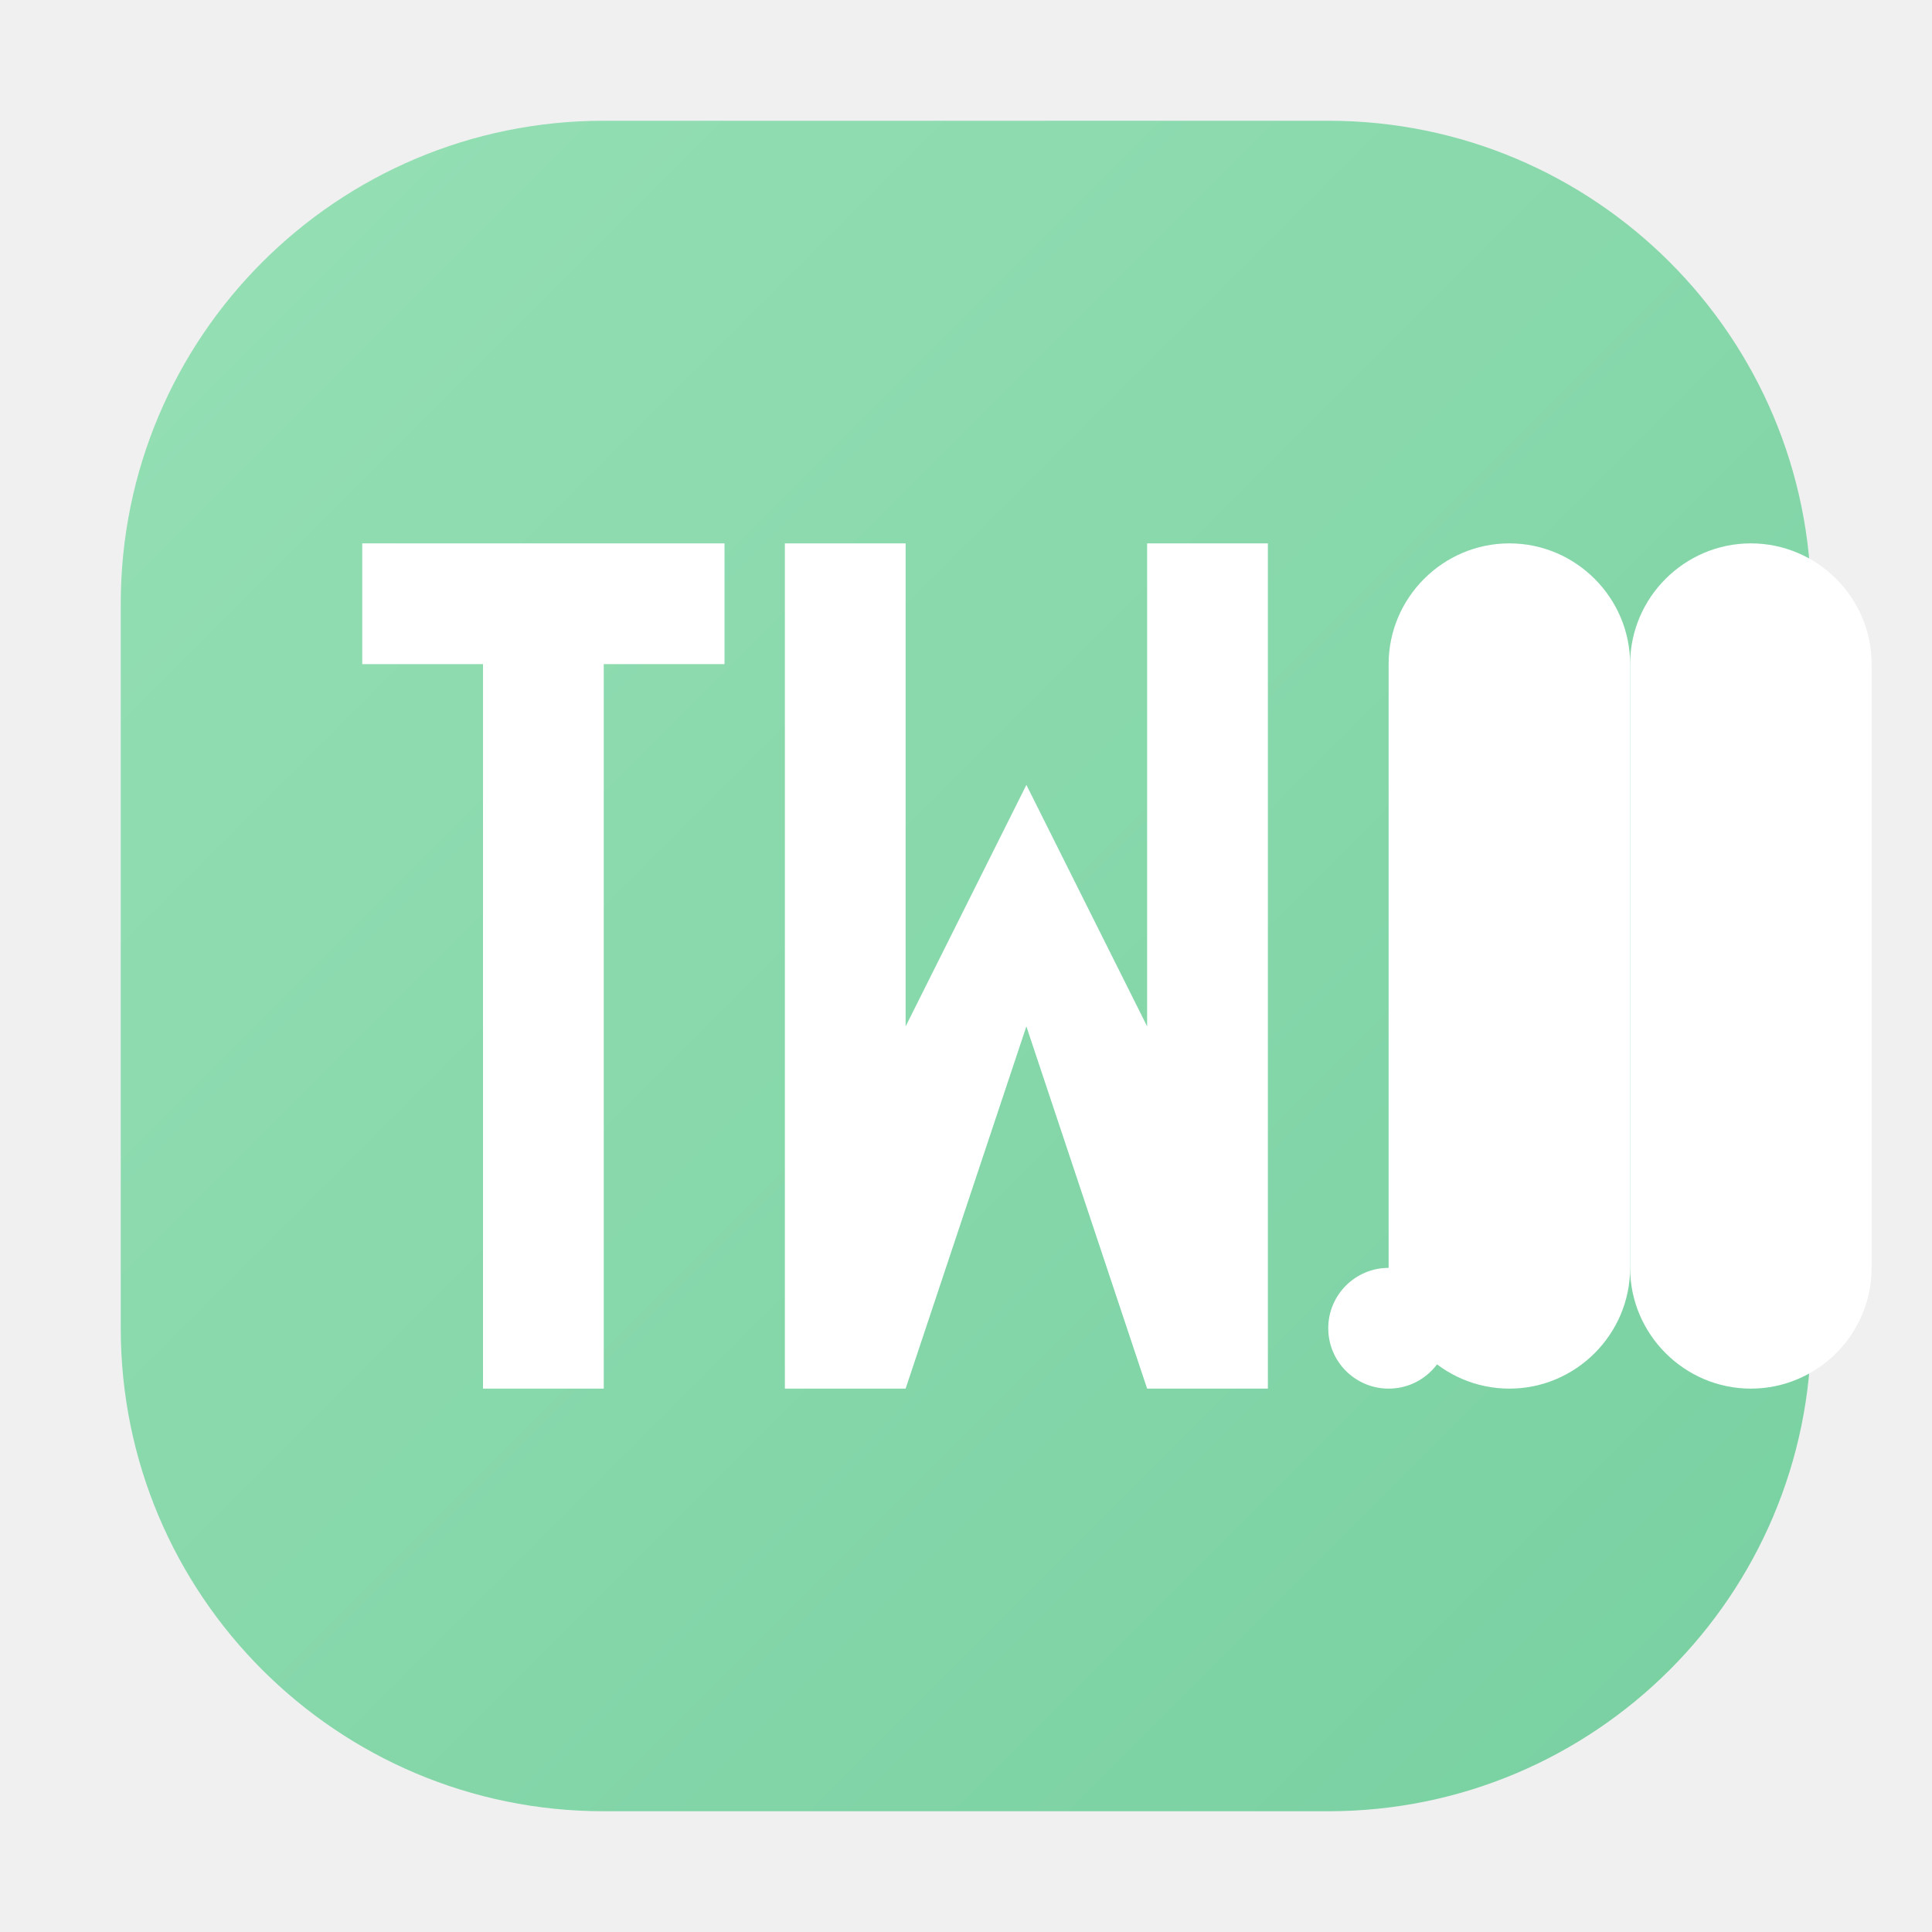
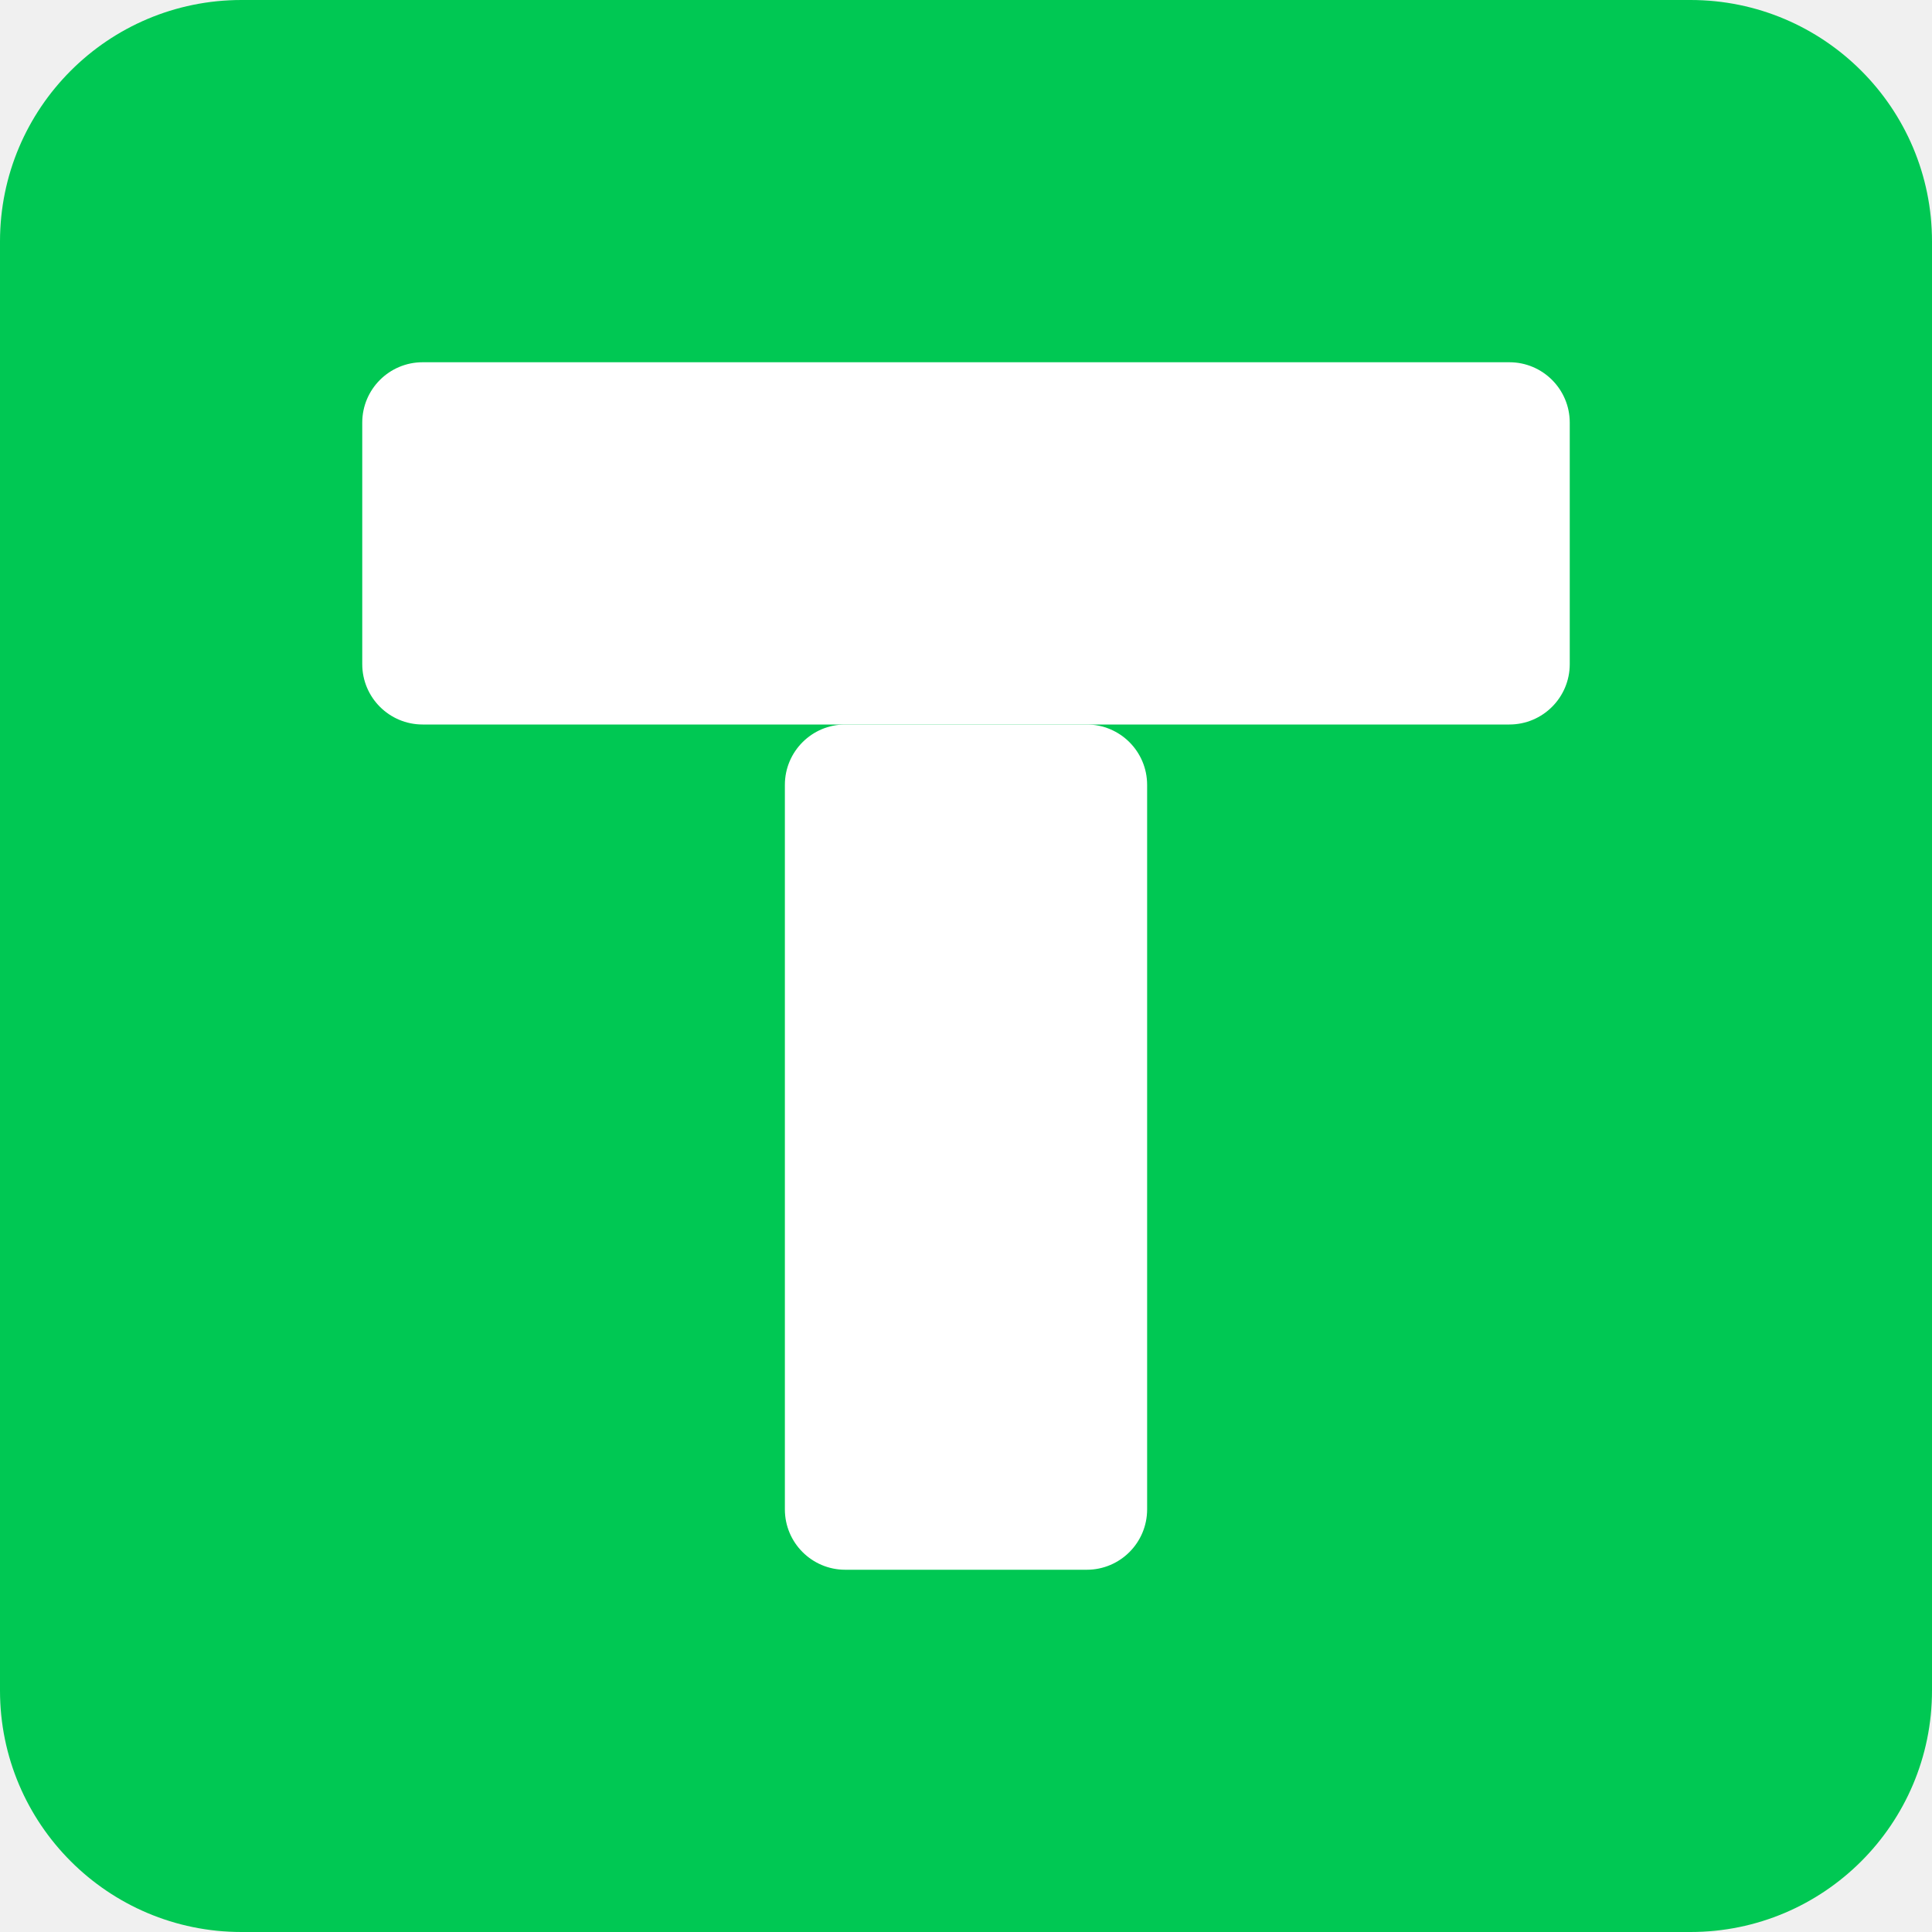
<svg xmlns="http://www.w3.org/2000/svg" viewBox="0 0 32 32">
-   <defs>
-     <linearGradient id="logoGradient" x1="0%" y1="0%" x2="100%" y2="100%">
-       <stop offset="0%" style="stop-color:#7FDBA6;stop-opacity:0.8" />
-       <stop offset="100%" style="stop-color:#5AC88D;stop-opacity:0.8" />
-     </linearGradient>
-   </defs>
-   <rect x="2" y="2" width="28" height="28" rx="8" ry="8" fill="url(#logoGradient)" />
-   <g fill="#FFFFFF" transform="translate(4, 7)">
-     <path d="M2 2h6v2H6v12H4V4H2V2z" />
-     <path d="M9 2h2v8l2-4 2 4V2h2v14h-2l-2-6-2 6h-2V2z" />
-     <circle cx="19" cy="15" r="1" />
-     <path d="M21 2c1.1 0 2 0.9 2 2v10c0 1.1-0.9 2-2 2s-2-0.9-2-2V4c0-1.1 0.9-2 2-2z" />
-     <path d="M25 2c1.1 0 2 0.9 2 2v10c0 1.1-0.9 2-2 2s-2-0.9-2-2V4c0-1.1 0.9-2 2-2z" />
+   <rect x="0" y="0" width="32" height="32" fill="#00C853" rx="4" ry="4" />
+   <g fill="#FFFFFF">
+     <rect x="6" y="6" width="20" height="6" rx="1" ry="1" />
+     <rect x="13" y="12" width="6" height="14" rx="1" ry="1" />
  </g>
</svg>
